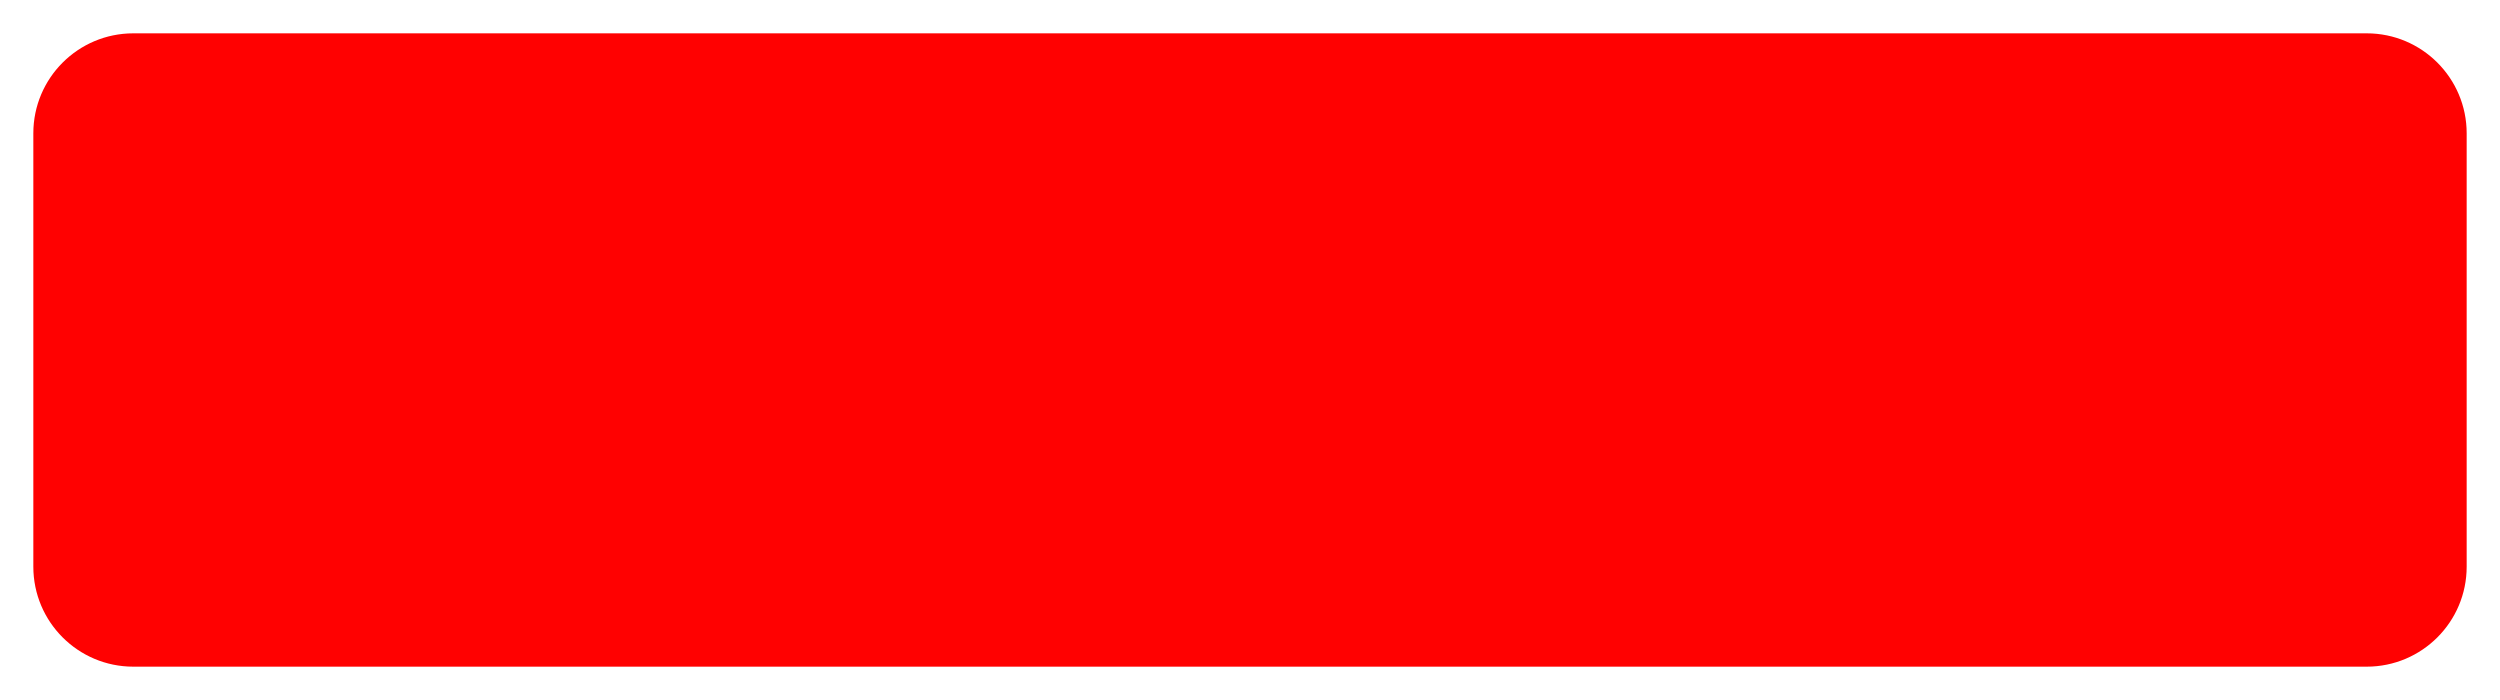
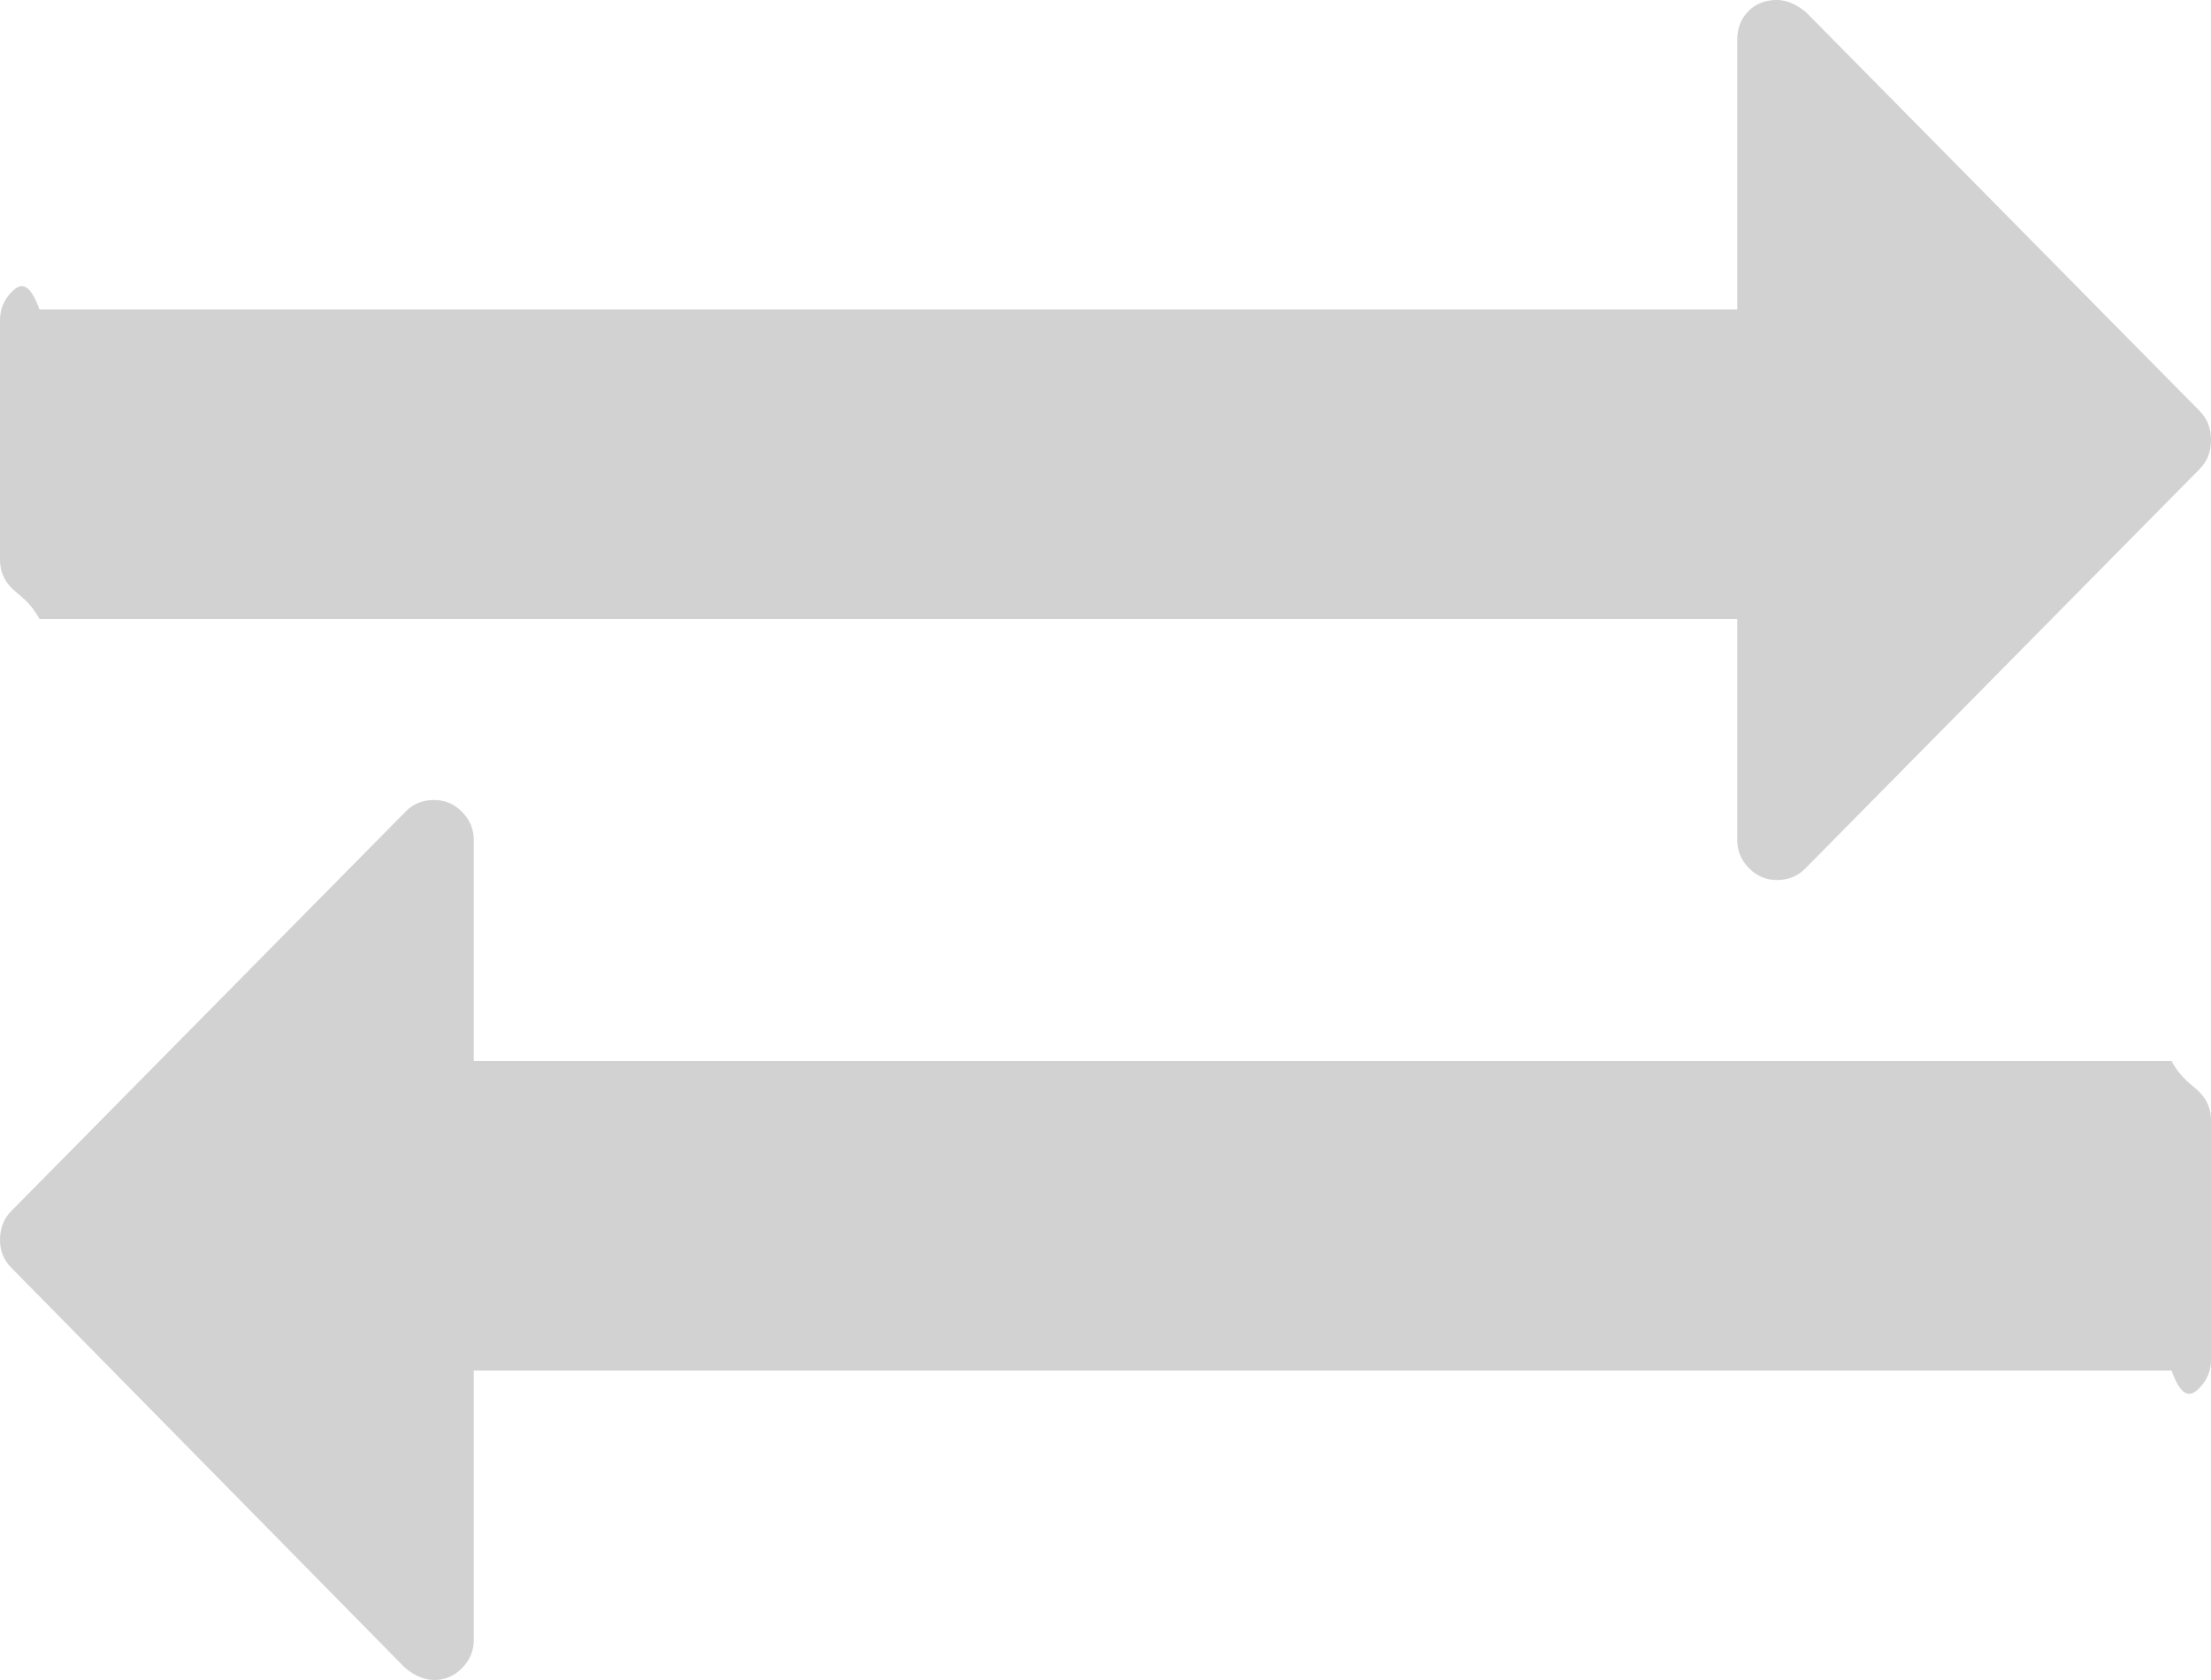
- <svg xmlns="http://www.w3.org/2000/svg" version="1.1" width="75px" height="21px">
-   <g transform="matrix(1 0 0 1 -1336 -671 )">
-     <path d="M 1337 675  A 3 3 0 0 1 1340 672 L 1407 672  A 3 3 0 0 1 1410 675 L 1410 688  A 3 3 0 0 1 1407 691 L 1340 691  A 3 3 0 0 1 1337 688 L 1337 675  Z " fill-rule="nonzero" fill="#ff0000" stroke="none" fill-opacity="0.996" />
+ <svg xmlns="http://www.w3.org/2000/svg" version="1.1" width="50px" height="38px">
+   <g transform="matrix(1 0 0 1 -882 -539 )">
+     <path d="M 49.735 24.697  C 49.912 24.876  50 25.088  50 25.333  L 50 30.762  C 50 31.007  49.912 31.219  49.735 31.398  C 49.558 31.577  49.349 31.667  49.107 31  L 10.714 31  L 10.714 37.095  C 10.714 37.34  10.626 37.552  10.449 37.731  C 10.273 37.91  10.063 38  9.821 38  C 9.598 38  9.375 37.906  9.152 37.717  L 0.251 28.67  C 0.084 28.5  0 28.293  0 28.048  C 0 27.784  0.084 27.567  0.251 27.397  L 9.18 18.35  C 9.347 18.18  9.561 18.095  9.821 18.095  C 10.063 18.095  10.273 18.185  10.449 18.364  C 10.626 18.543  10.714 18.755  10.714 19  L 10.714 24  L 49.107 24  C 49.349 24.429  49.558 24.518  49.735 24.697  Z M 49.749 9.302  C 49.916 9.472  50 9.688  50 9.952  C 50 10.216  49.916 10.433  49.749 10.603  L 40.82 19.65  C 40.653 19.82  40.439 19.905  40.179 19.905  C 39.937 19.905  39.727 19.815  39.551 19.636  C 39.374 19.457  39.286 19.245  39.286 19  L 39.286 14  L 0.893 14  C 0.651 13.571  0.442 13.482  0.265 13.303  C 0.088 13.124  0 12.912  0 12.667  L 0 7.238  C 0 6.993  0.088 6.781  0.265 6.602  C 0.442 6.423  0.651 6.333  0.893 7  L 39.286 7  L 39.286 0.905  C 39.286 0.641  39.369 0.424  39.537 0.254  C 39.704 0.085  39.918 0  40.179 0  C 40.402 0  40.625 0.094  40.848 0.283  L 49.749 9.302  Z " fill-rule="nonzero" fill="#d2d2d2" stroke="none" transform="matrix(1 0 0 1 882 539 )" />
  </g>
</svg>
